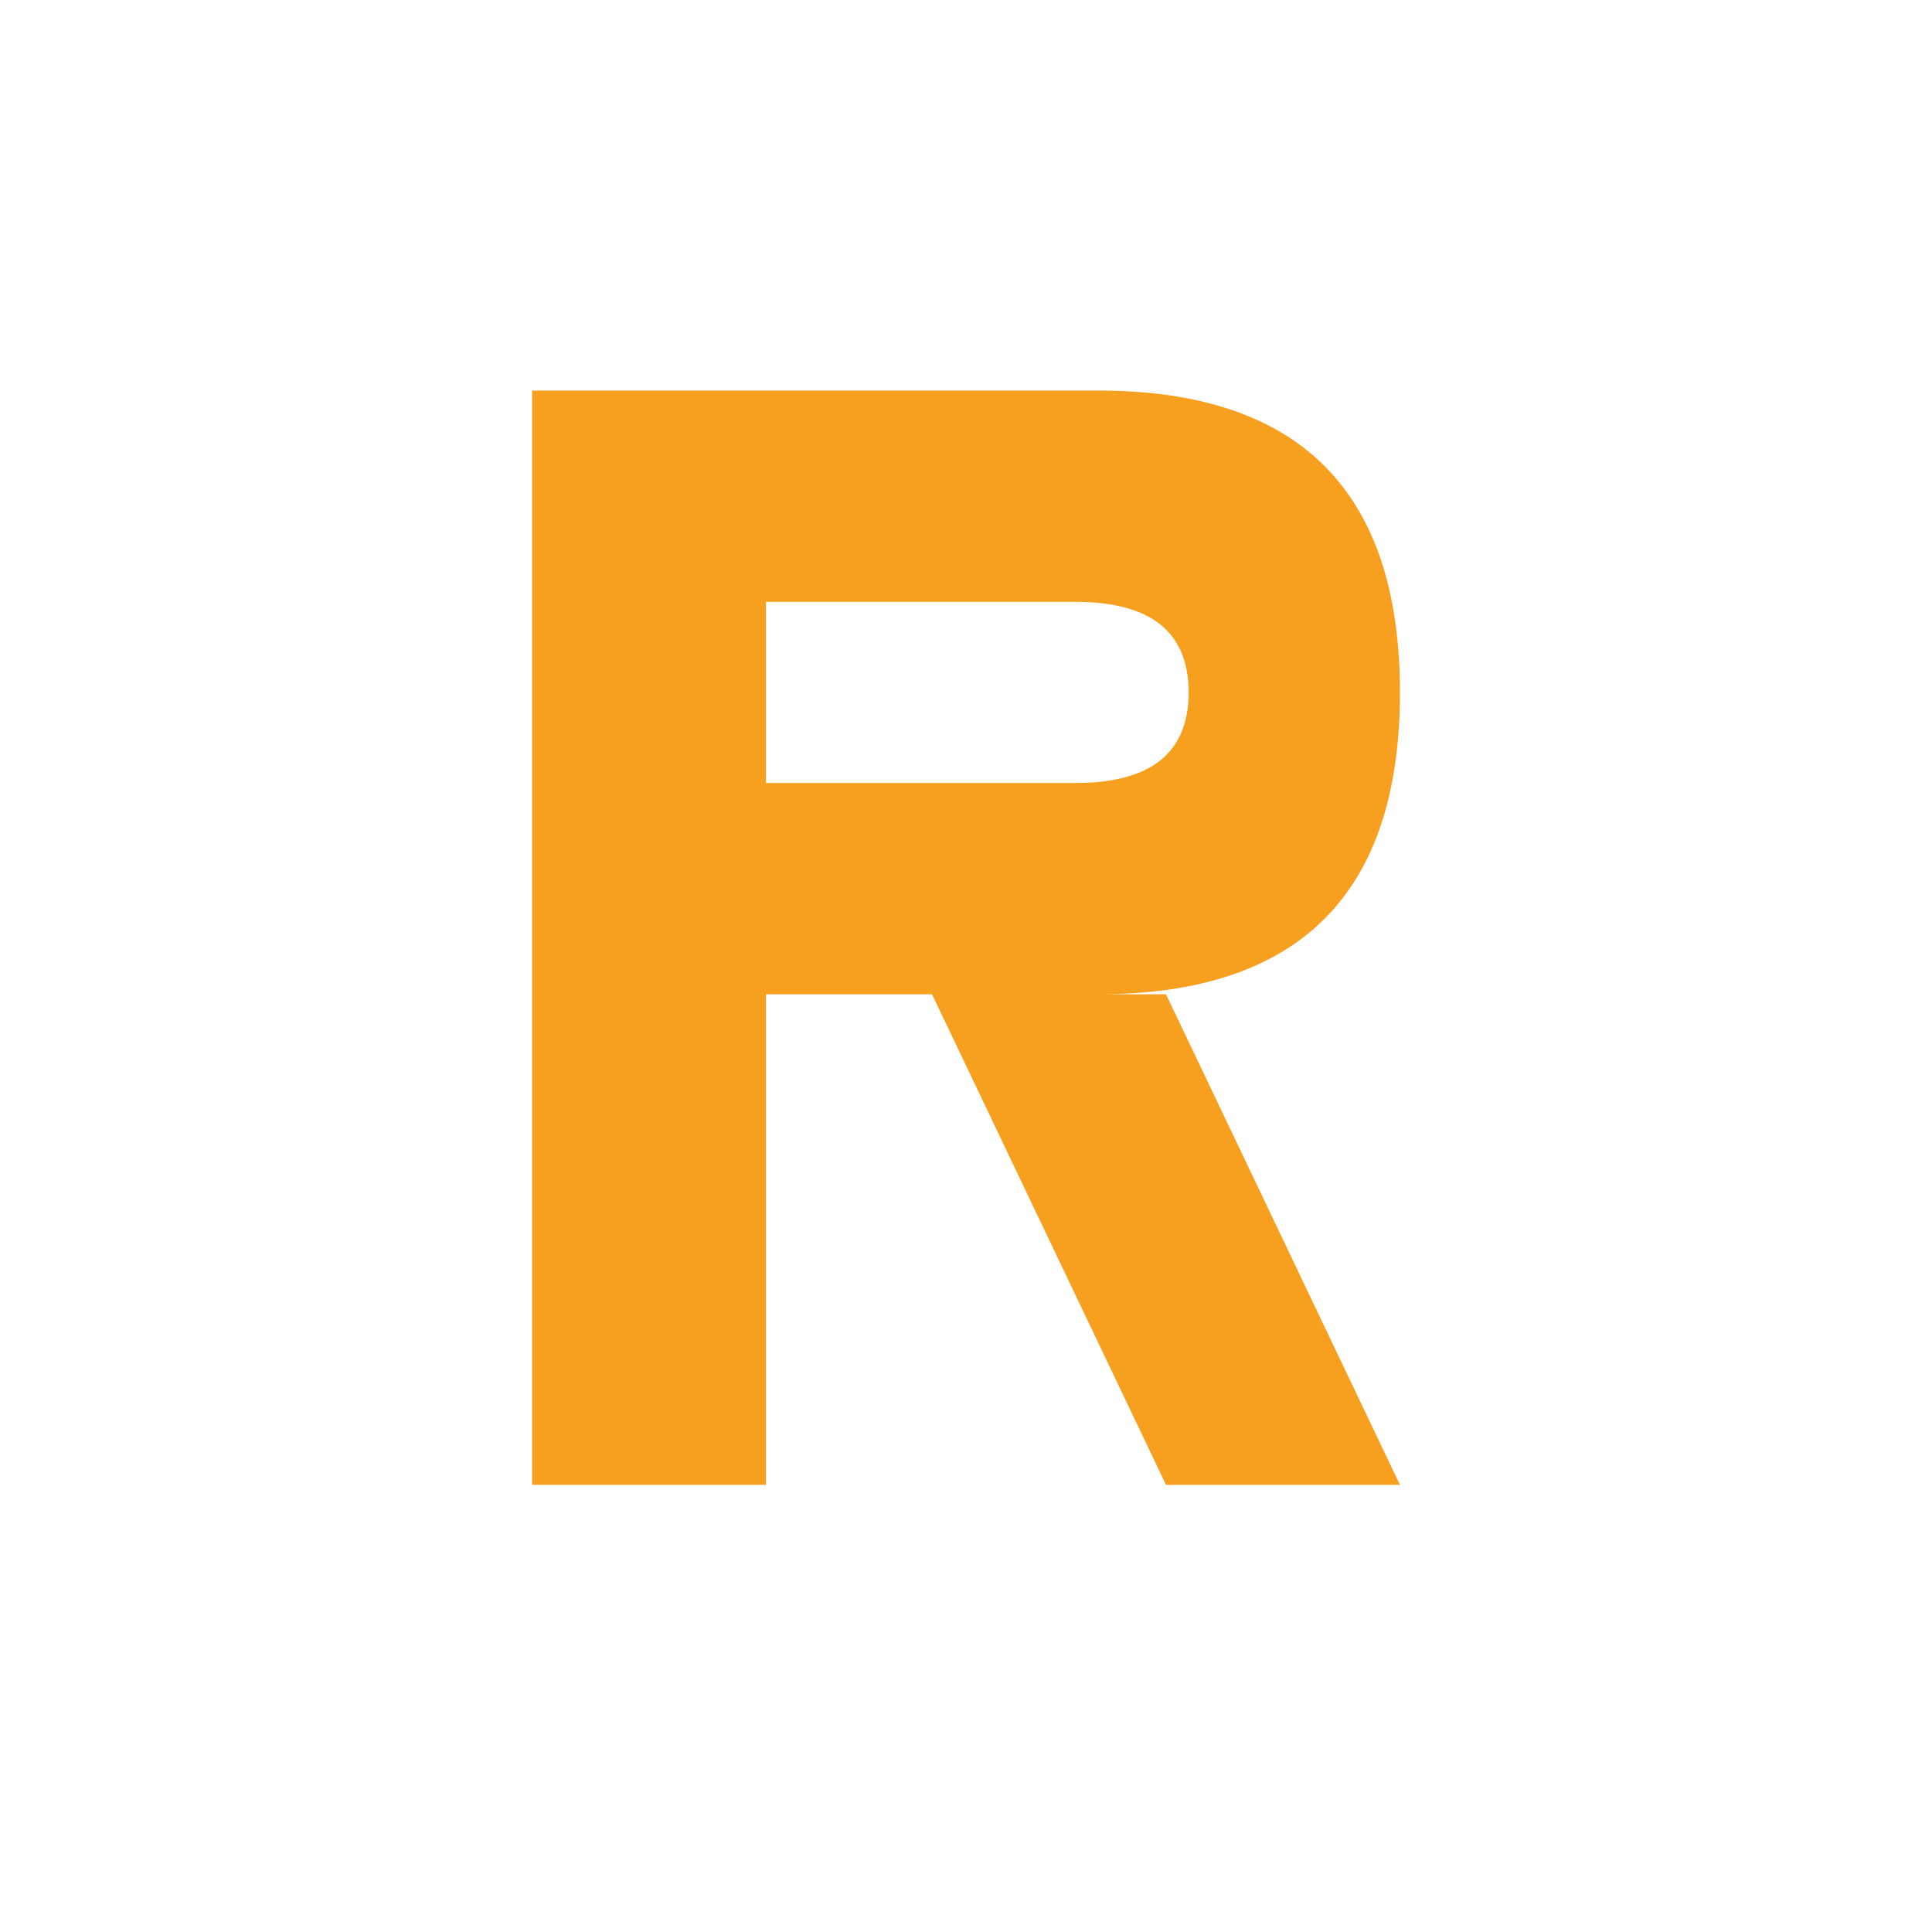
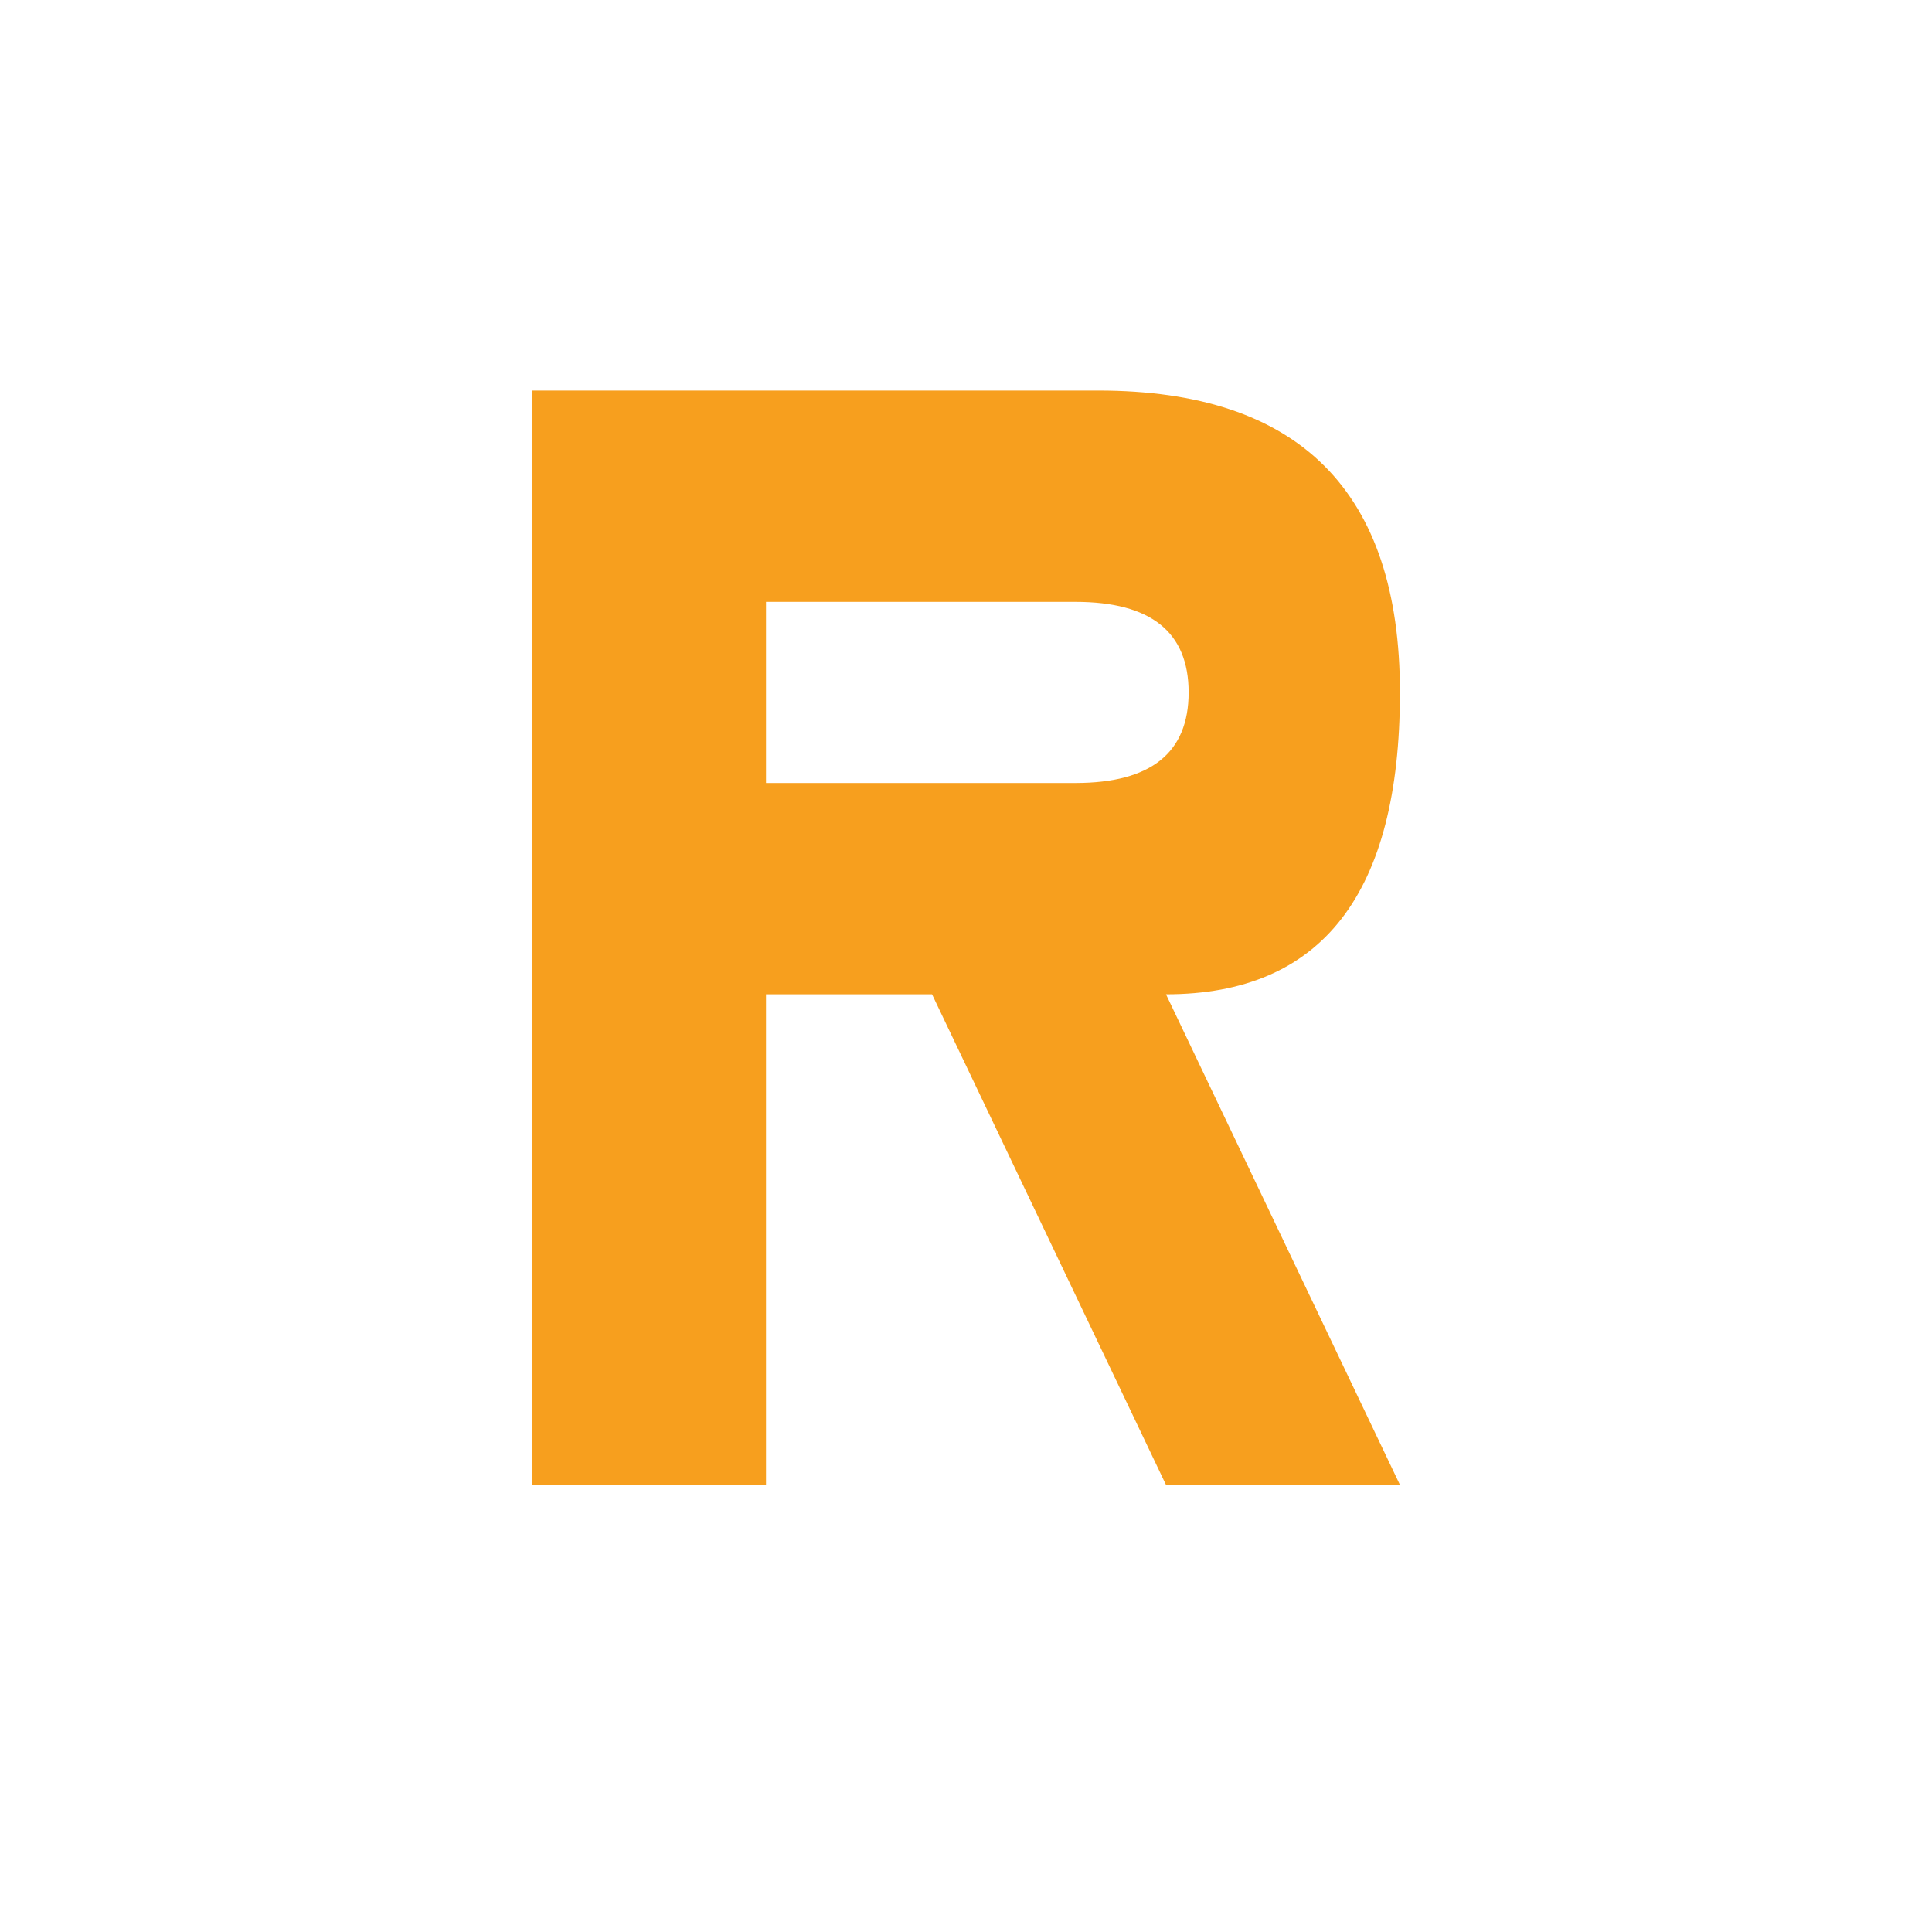
<svg xmlns="http://www.w3.org/2000/svg" viewBox="0 0 1024 1024" width="1024" height="1024">
-   <path d="M282,207 h124 v580 h-124 Z M406,207 H582 Q742,207 742,367 Q742,527 582,527 H406 V415 H570 Q630,415 630,367 Q630,319 570,319 H406 Z M494,527 h124 L742,787 h-124 Z" fill="#F79F1E" />
+   <path d="M282,207 h124 v580 h-124 Z M406,207 H582 Q742,207 742,367 Q742,527 618,527 H406 V415 H570 Q630,415 630,367 Q630,319 570,319 H406 Z M494,527 h124 L742,787 h-124 Z" fill="#F79F1E" />
</svg>
